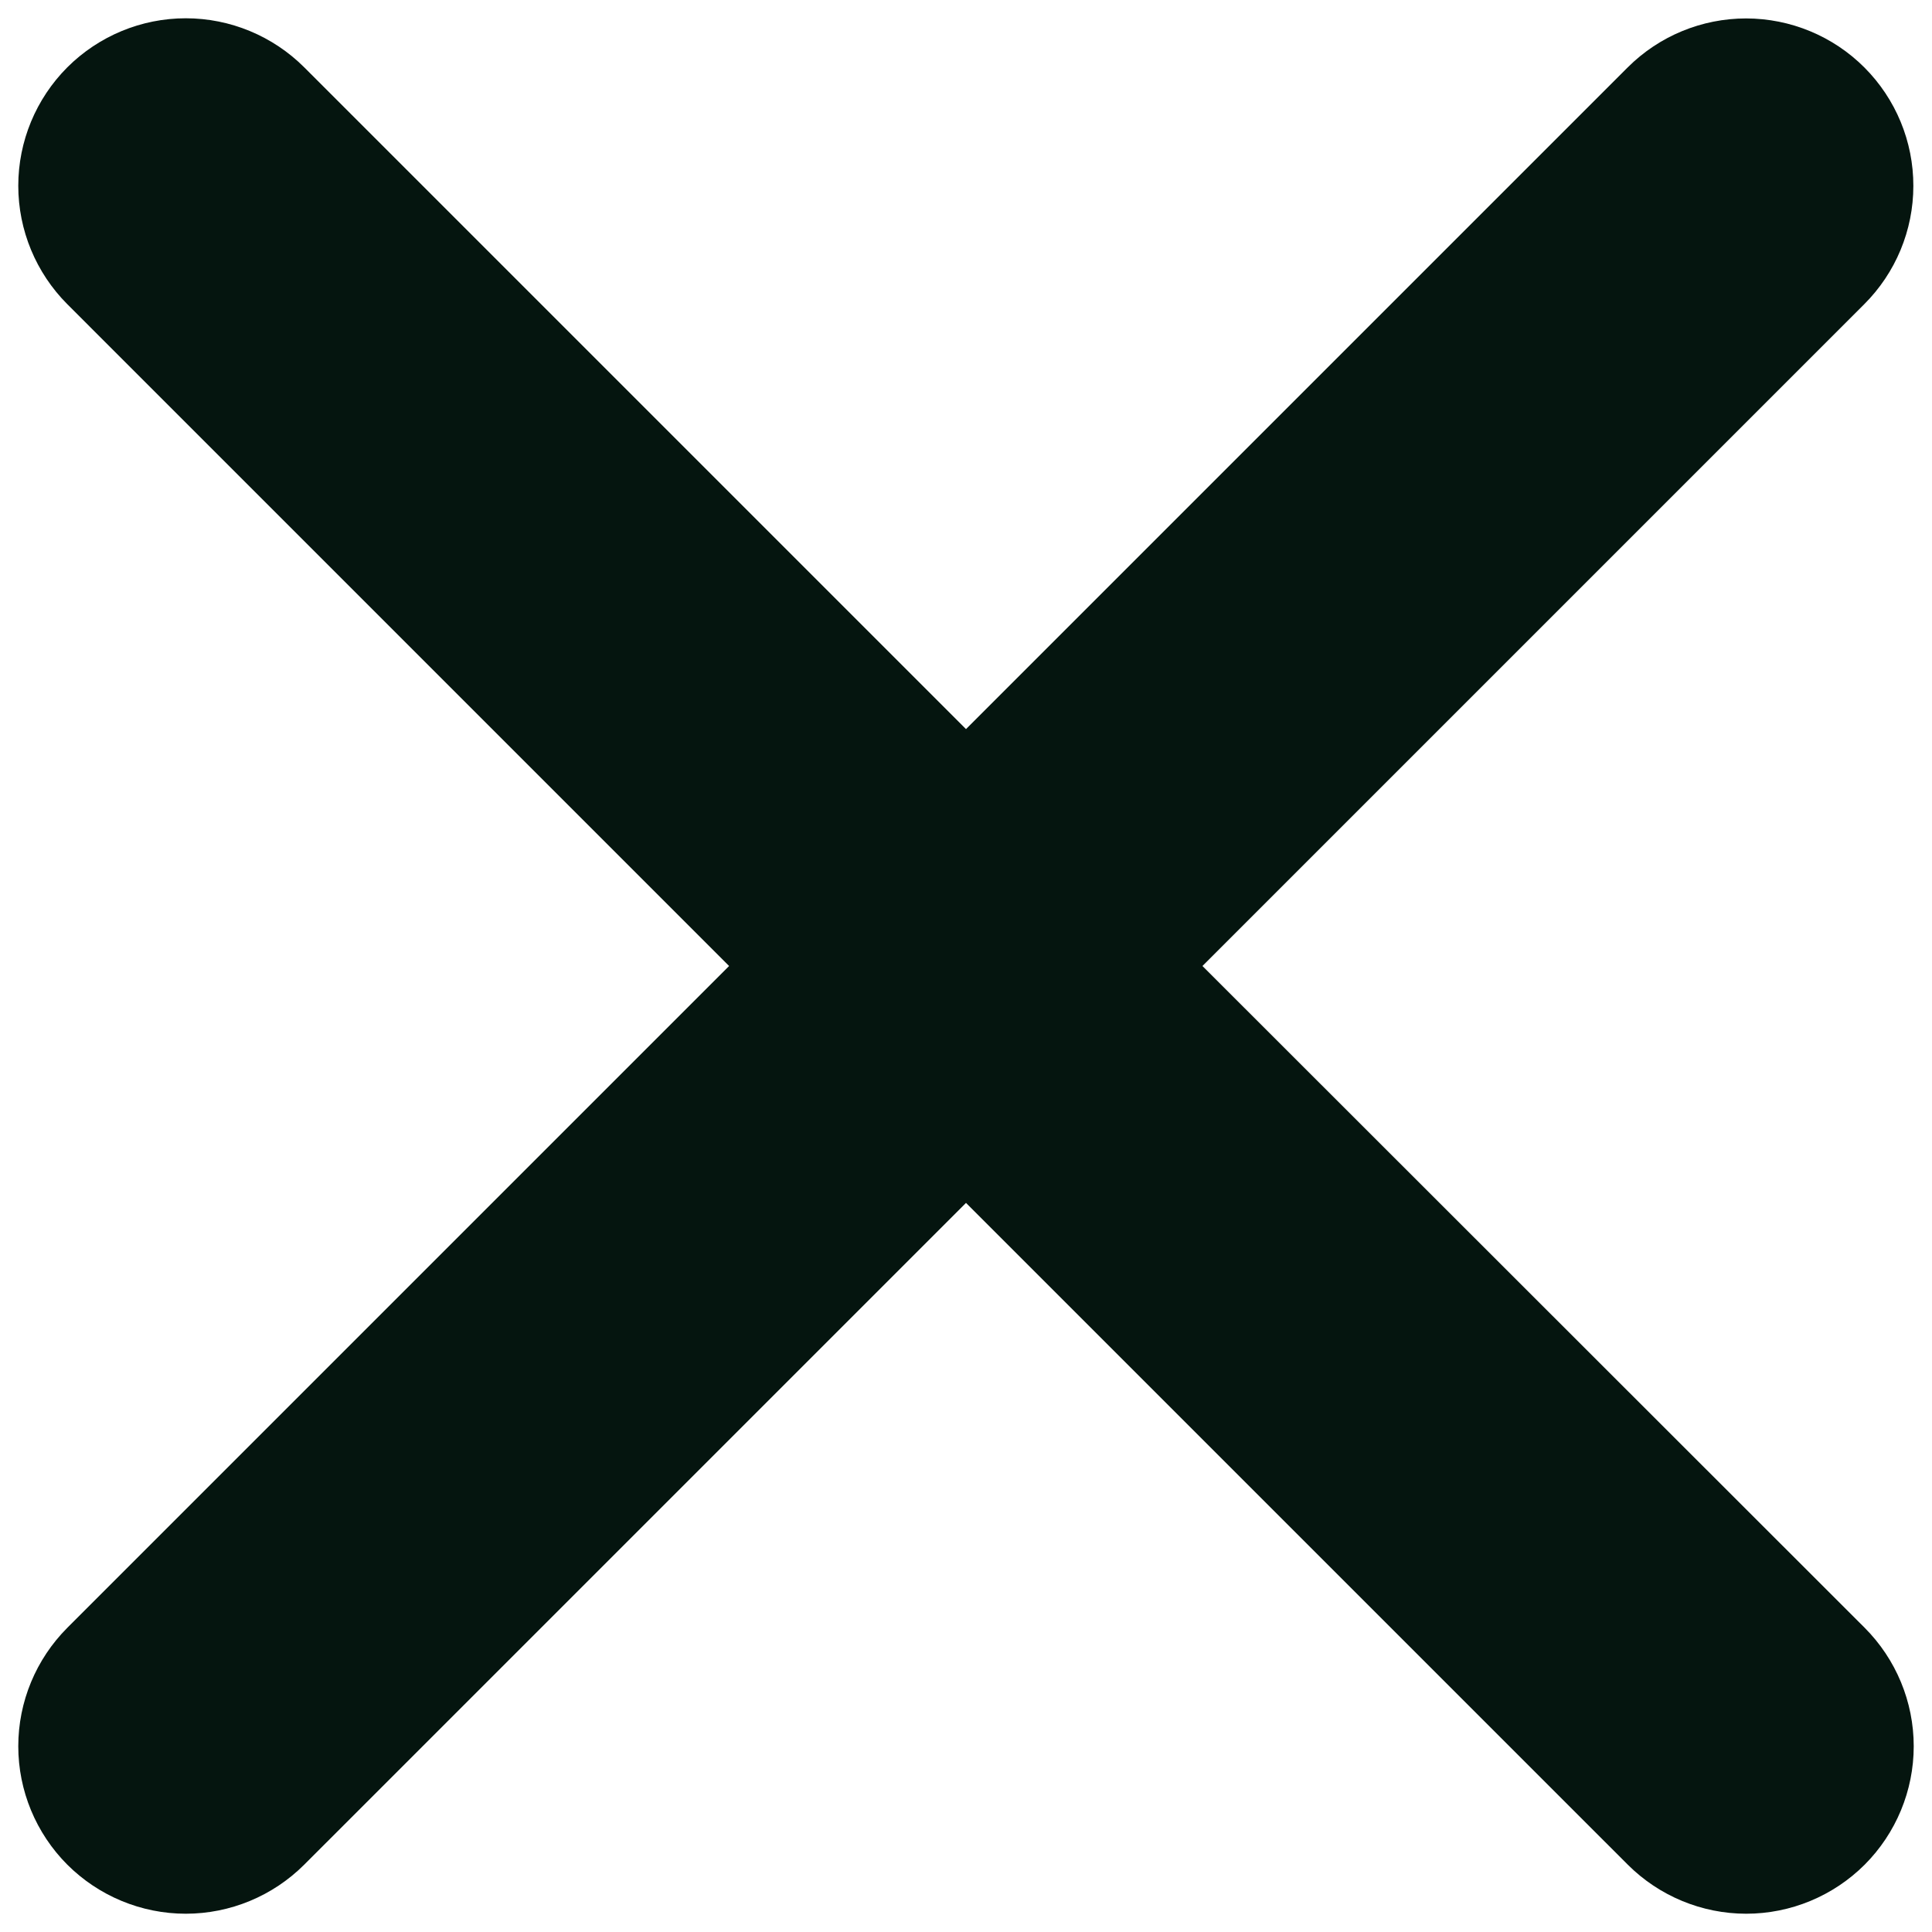
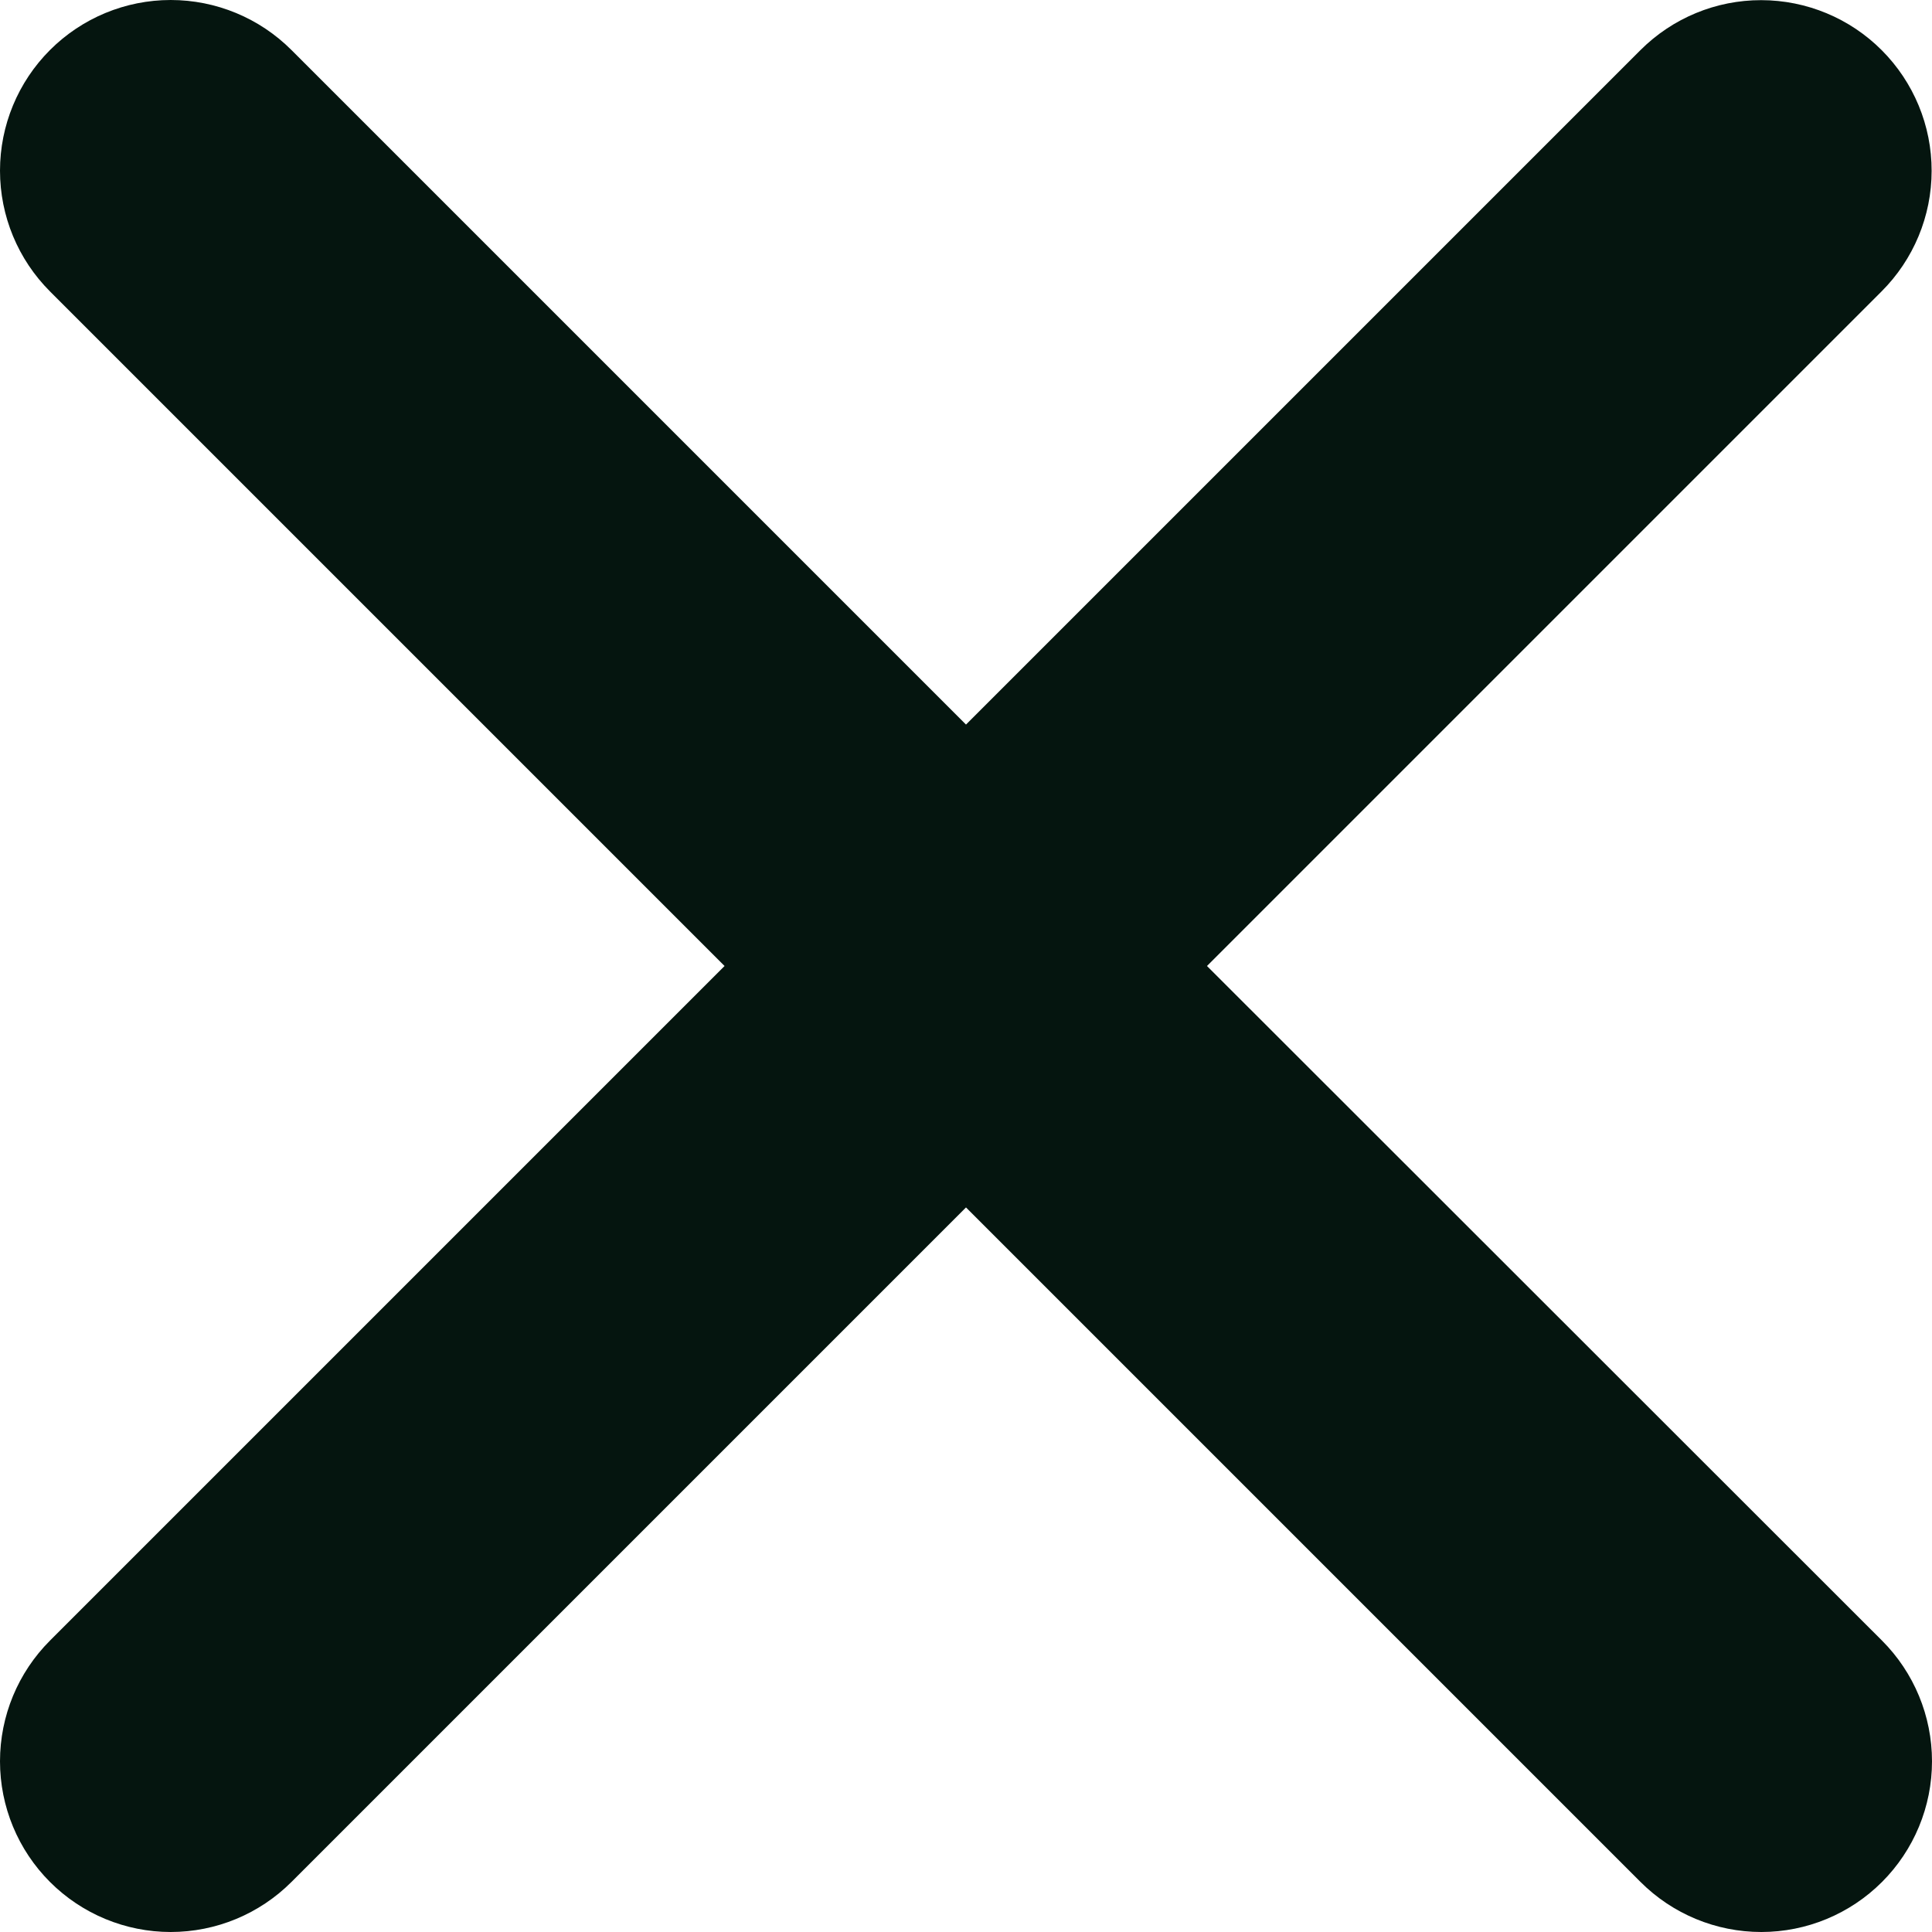
<svg xmlns="http://www.w3.org/2000/svg" width="26" height="26" viewBox="0 0 26 26" fill="none">
-   <path d="M16.182 13L25.088 4.094C25.511 3.672 25.749 3.099 25.749 2.502C25.75 1.905 25.513 1.332 25.091 0.909C24.669 0.486 24.096 0.249 23.499 0.248C22.902 0.248 22.329 0.484 21.906 0.906L13 9.812L4.094 0.906C3.671 0.484 3.098 0.246 2.5 0.246C1.902 0.246 1.329 0.484 0.906 0.906C0.484 1.329 0.246 1.902 0.246 2.5C0.246 3.098 0.484 3.671 0.906 4.094L9.812 13L0.906 21.906C0.484 22.329 0.246 22.902 0.246 23.5C0.246 24.098 0.484 24.671 0.906 25.094C1.329 25.516 1.902 25.754 2.5 25.754C3.098 25.754 3.671 25.516 4.094 25.094L13 16.188L21.906 25.094C22.329 25.516 22.902 25.754 23.5 25.754C24.098 25.754 24.671 25.516 25.094 25.094C25.516 24.671 25.754 24.098 25.754 23.5C25.754 22.902 25.516 22.329 25.094 21.906L16.182 13Z" fill="#05150F" />
+   <path d="M16.243 13L25.321 3.922C25.752 3.492 25.995 2.908 25.995 2.299C25.996 1.691 25.754 1.107 25.324 0.676C24.894 0.245 24.311 0.003 23.702 0.002C23.093 0.001 22.509 0.243 22.078 0.673L13 9.751L3.922 0.673C3.491 0.242 2.907 0 2.297 0C1.688 0 1.104 0.242 0.673 0.673C0.242 1.104 0 1.688 0 2.297C0 2.907 0.242 3.491 0.673 3.922L9.751 13L0.673 22.078C0.242 22.509 0 23.093 0 23.703C0 24.312 0.242 24.896 0.673 25.327C1.104 25.758 1.688 26 2.297 26C2.907 26 3.491 25.758 3.922 25.327L13 16.249L22.078 25.327C22.509 25.758 23.093 26 23.703 26C24.312 26 24.896 25.758 25.327 25.327C25.758 24.896 26 24.312 26 23.703C26 23.093 25.758 22.509 25.327 22.078L16.243 13Z" fill="#05150F" />
</svg>
